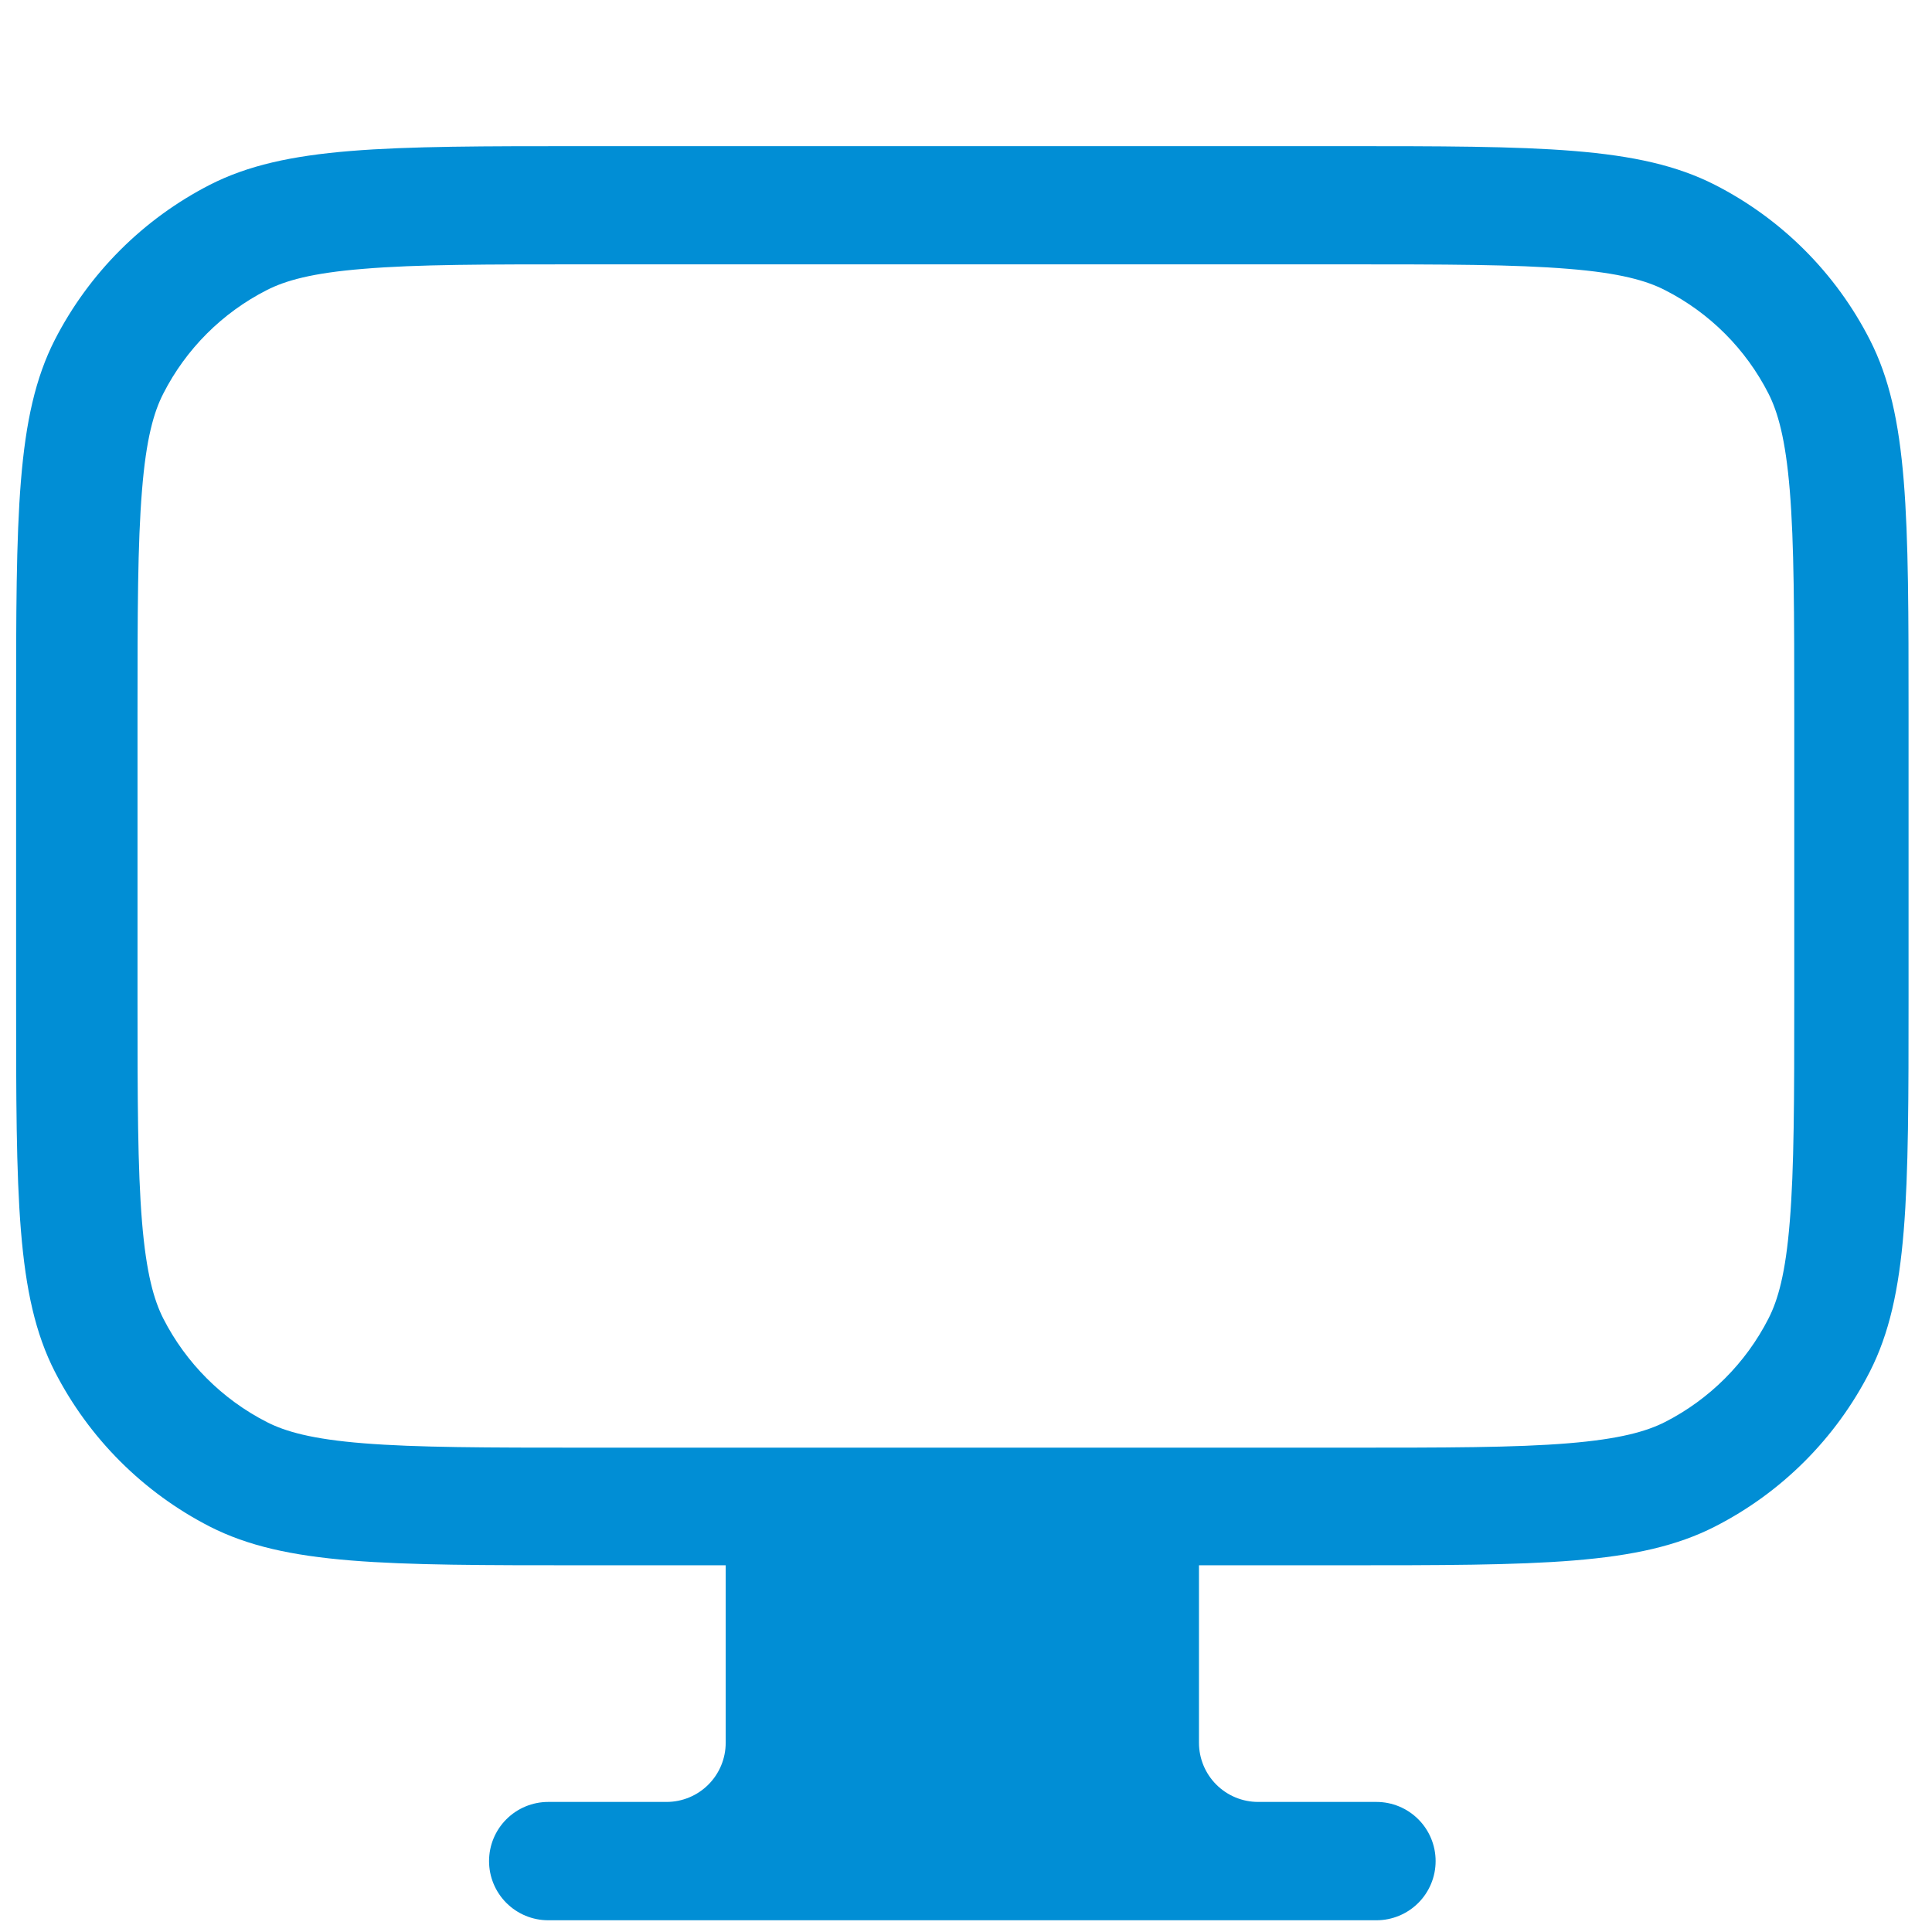
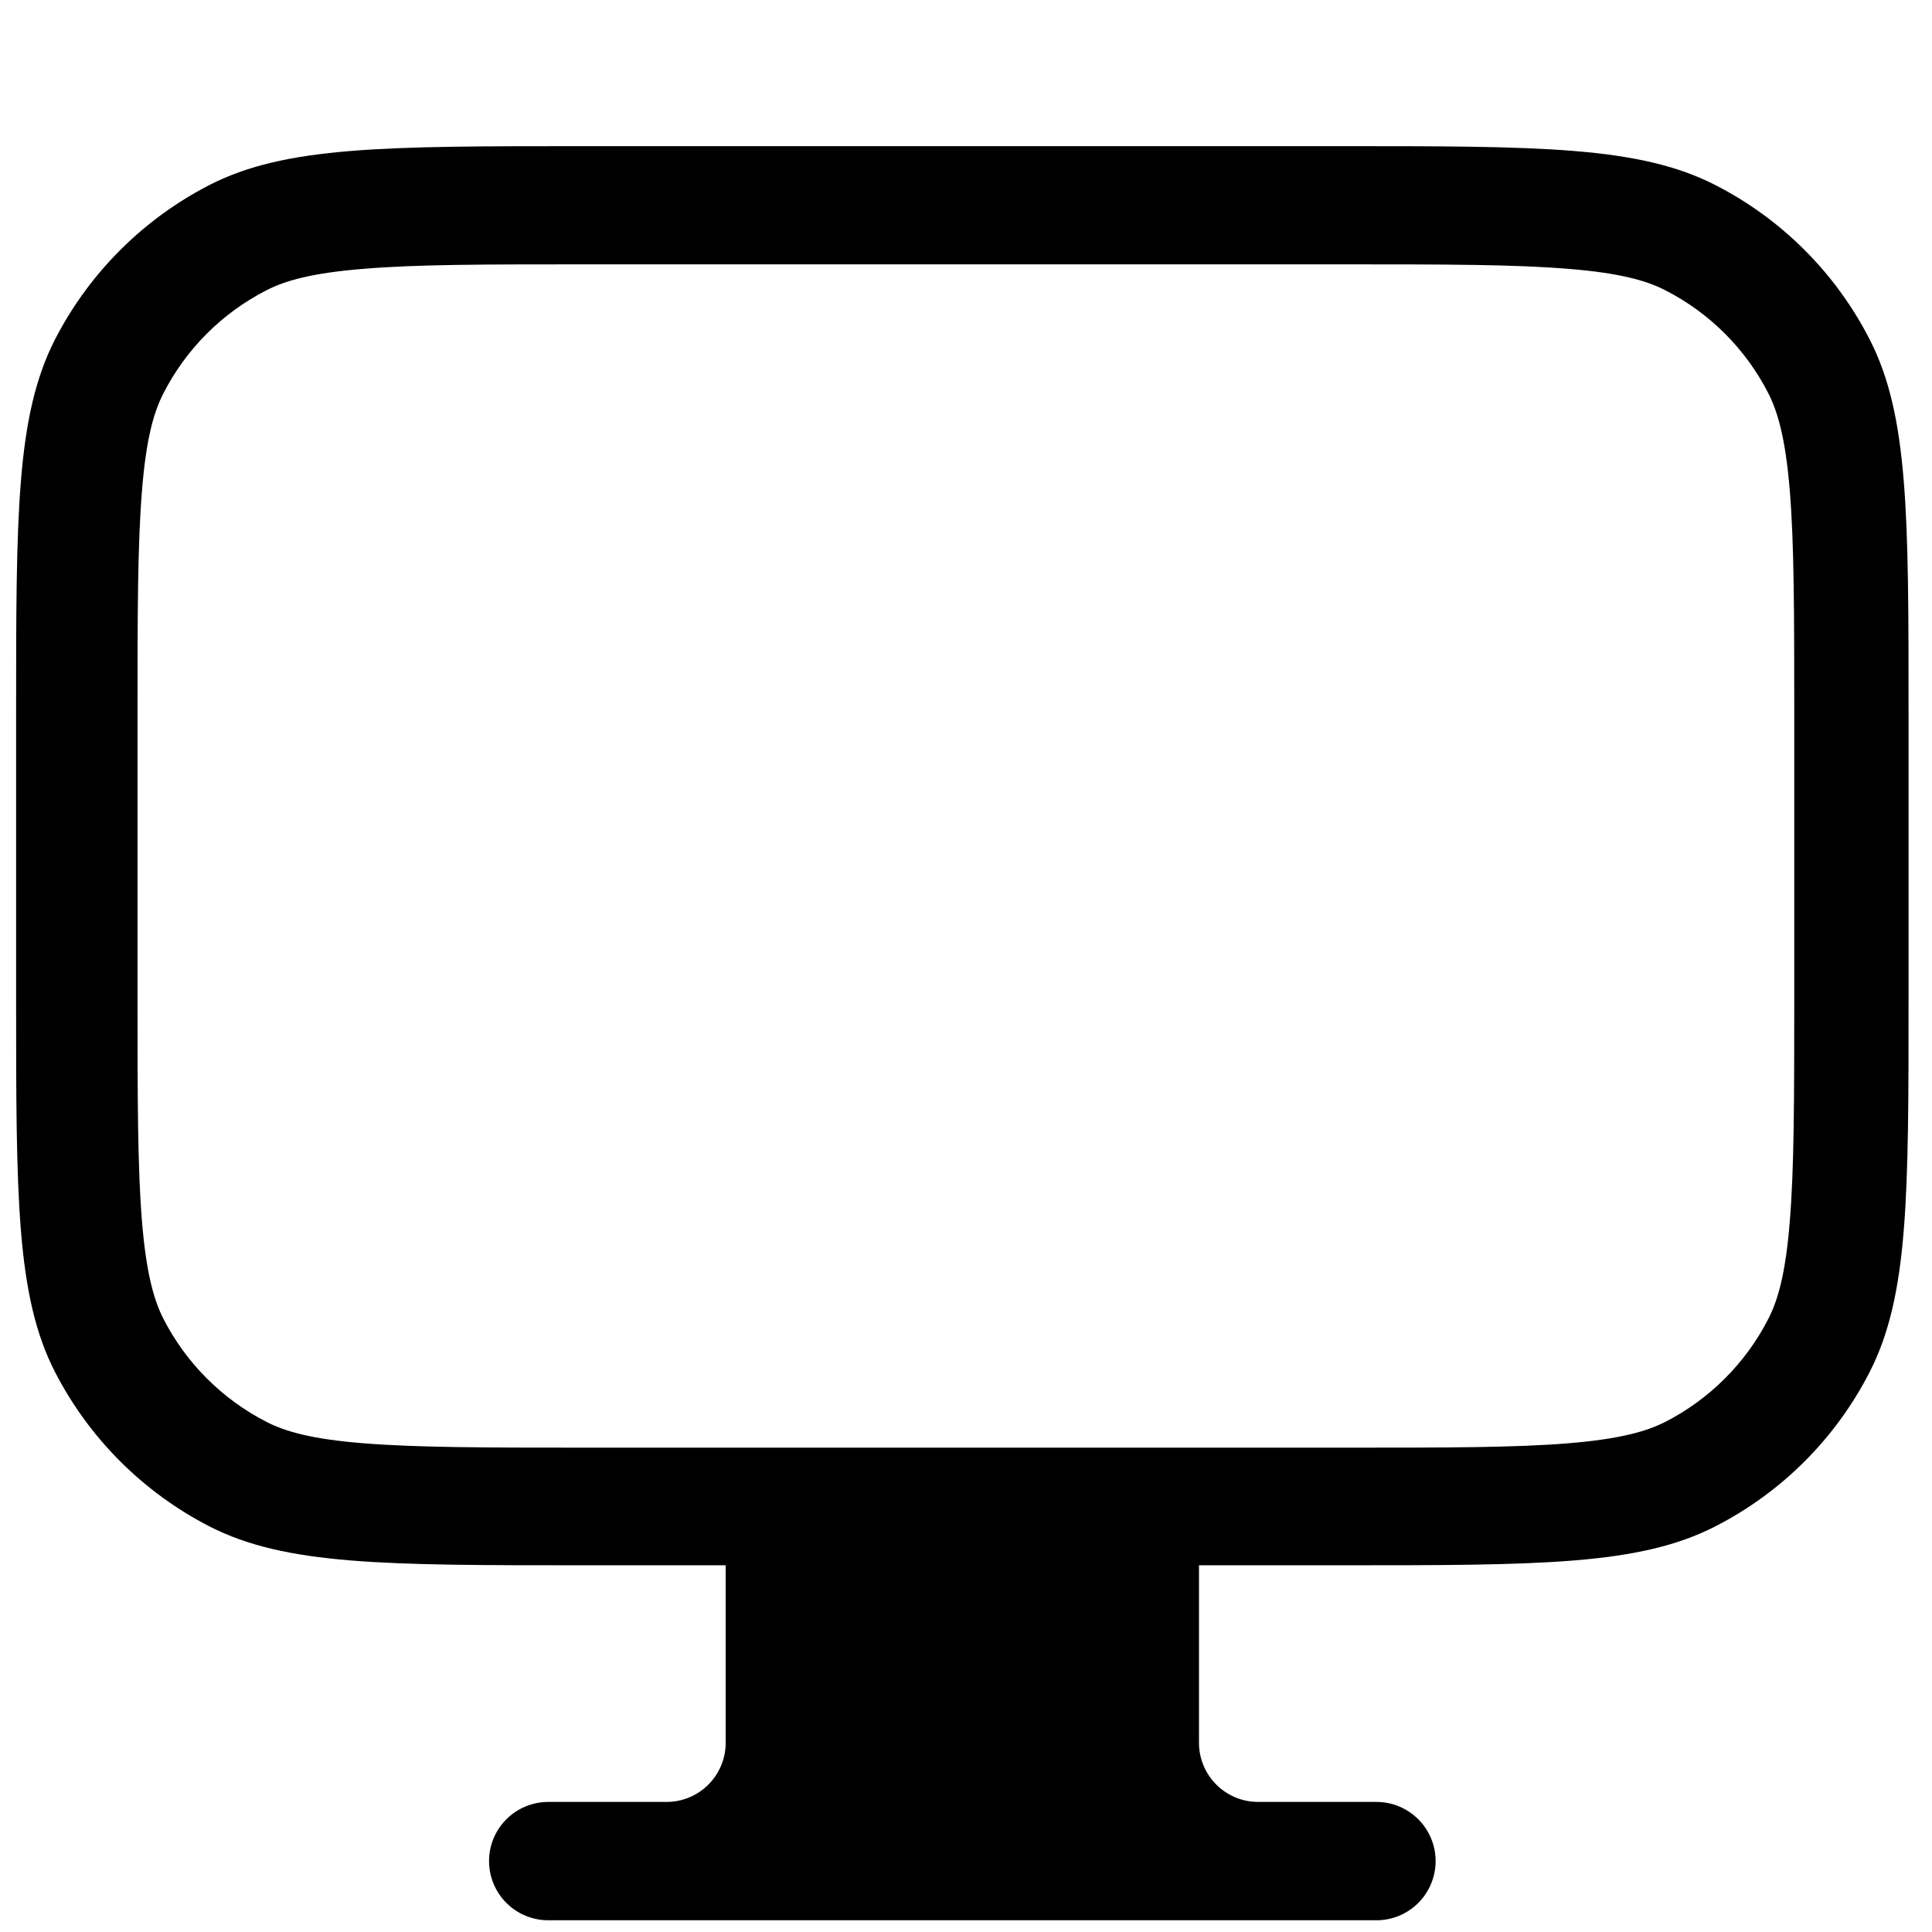
<svg xmlns="http://www.w3.org/2000/svg" width="68" height="68" viewBox="0 0 68 68" fill="none">
-   <path fill-rule="evenodd" clip-rule="evenodd" d="M1.929 11.961C0.567 14.634 0.567 18.124 0.567 25.121V35.116C0.567 42.112 0.567 45.61 1.929 48.276C3.131 50.621 5.04 52.529 7.385 53.731C10.058 55.093 13.548 55.093 20.545 55.093H25.542V61.34C25.542 61.892 25.323 62.422 24.932 62.812C24.542 63.203 24.012 63.422 23.46 63.422H19.295C18.743 63.422 18.213 63.642 17.823 64.032C17.432 64.422 17.213 64.952 17.213 65.504C17.213 66.057 17.432 66.586 17.823 66.977C18.213 67.367 18.743 67.587 19.295 67.587H48.447C48.999 67.587 49.529 67.367 49.919 66.977C50.31 66.586 50.529 66.057 50.529 65.504C50.529 64.952 50.31 64.422 49.919 64.032C49.529 63.642 48.999 63.422 48.447 63.422H44.282C43.73 63.422 43.201 63.203 42.81 62.812C42.42 62.422 42.2 61.892 42.2 61.34V55.093H47.198C54.194 55.093 57.692 55.093 60.358 53.731C62.706 52.534 64.616 50.624 65.813 48.276C67.175 45.602 67.175 42.112 67.175 35.116V25.121C67.175 18.124 67.175 14.626 65.813 11.961C64.616 9.612 62.706 7.703 60.358 6.505C57.684 5.144 54.194 5.144 47.198 5.144H20.545C13.548 5.144 10.05 5.144 7.385 6.505C5.04 7.707 3.131 9.616 1.929 11.961ZM47.323 9.304H20.67C17.101 9.304 14.673 9.304 12.799 9.462C10.975 9.608 10.037 9.879 9.388 10.212C7.821 11.01 6.547 12.284 5.748 13.852C5.415 14.501 5.144 15.434 4.998 17.262C4.844 19.136 4.84 21.552 4.84 25.133V35.128C4.84 38.697 4.844 41.125 4.998 42.999C5.148 44.823 5.419 45.76 5.748 46.41C6.548 47.976 7.822 49.25 9.388 50.05C10.037 50.383 10.975 50.654 12.799 50.799C14.673 50.949 17.088 50.953 20.67 50.953H47.323C50.892 50.953 53.32 50.953 55.194 50.799C57.018 50.65 57.955 50.379 58.604 50.05C60.17 49.25 61.445 47.976 62.244 46.41C62.577 45.76 62.848 44.823 62.994 42.995C63.148 41.121 63.152 38.706 63.152 35.124V25.129C63.152 21.564 63.148 19.132 62.994 17.258C62.844 15.438 62.573 14.501 62.244 13.852C61.446 12.284 60.172 11.01 58.604 10.212C57.955 9.879 57.018 9.608 55.194 9.462C53.32 9.308 50.904 9.304 47.323 9.304Z" fill="#018ED5" />
+   <path fill-rule="evenodd" clip-rule="evenodd" d="M1.929 11.961C0.567 14.634 0.567 18.124 0.567 25.121V35.116C0.567 42.112 0.567 45.61 1.929 48.276C3.131 50.621 5.04 52.529 7.385 53.731C10.058 55.093 13.548 55.093 20.545 55.093H25.542V61.34C25.542 61.892 25.323 62.422 24.932 62.812C24.542 63.203 24.012 63.422 23.46 63.422H19.295C18.743 63.422 18.213 63.642 17.823 64.032C17.432 64.422 17.213 64.952 17.213 65.504C17.213 66.057 17.432 66.586 17.823 66.977C18.213 67.367 18.743 67.587 19.295 67.587H48.447C48.999 67.587 49.529 67.367 49.919 66.977C50.31 66.586 50.529 66.057 50.529 65.504C50.529 64.952 50.31 64.422 49.919 64.032C49.529 63.642 48.999 63.422 48.447 63.422H44.282C43.73 63.422 43.201 63.203 42.81 62.812C42.42 62.422 42.2 61.892 42.2 61.34V55.093H47.198C54.194 55.093 57.692 55.093 60.358 53.731C62.706 52.534 64.616 50.624 65.813 48.276C67.175 45.602 67.175 42.112 67.175 35.116V25.121C67.175 18.124 67.175 14.626 65.813 11.961C64.616 9.612 62.706 7.703 60.358 6.505C57.684 5.144 54.194 5.144 47.198 5.144H20.545C13.548 5.144 10.05 5.144 7.385 6.505C5.04 7.707 3.131 9.616 1.929 11.961ZM47.323 9.304H20.67C17.101 9.304 14.673 9.304 12.799 9.462C10.975 9.608 10.037 9.879 9.388 10.212C7.821 11.01 6.547 12.284 5.748 13.852C5.415 14.501 5.144 15.434 4.998 17.262C4.844 19.136 4.84 21.552 4.84 25.133V35.128C4.84 38.697 4.844 41.125 4.998 42.999C5.148 44.823 5.419 45.76 5.748 46.41C6.548 47.976 7.822 49.25 9.388 50.05C10.037 50.383 10.975 50.654 12.799 50.799C14.673 50.949 17.088 50.953 20.67 50.953H47.323C50.892 50.953 53.32 50.953 55.194 50.799C57.018 50.65 57.955 50.379 58.604 50.05C60.17 49.25 61.445 47.976 62.244 46.41C62.577 45.76 62.848 44.823 62.994 42.995C63.148 41.121 63.152 38.706 63.152 35.124V25.129C63.152 21.564 63.148 19.132 62.994 17.258C62.844 15.438 62.573 14.501 62.244 13.852C61.446 12.284 60.172 11.01 58.604 10.212C57.955 9.879 57.018 9.608 55.194 9.462C53.32 9.308 50.904 9.304 47.323 9.304Z" fill="currentColor" />
</svg>
